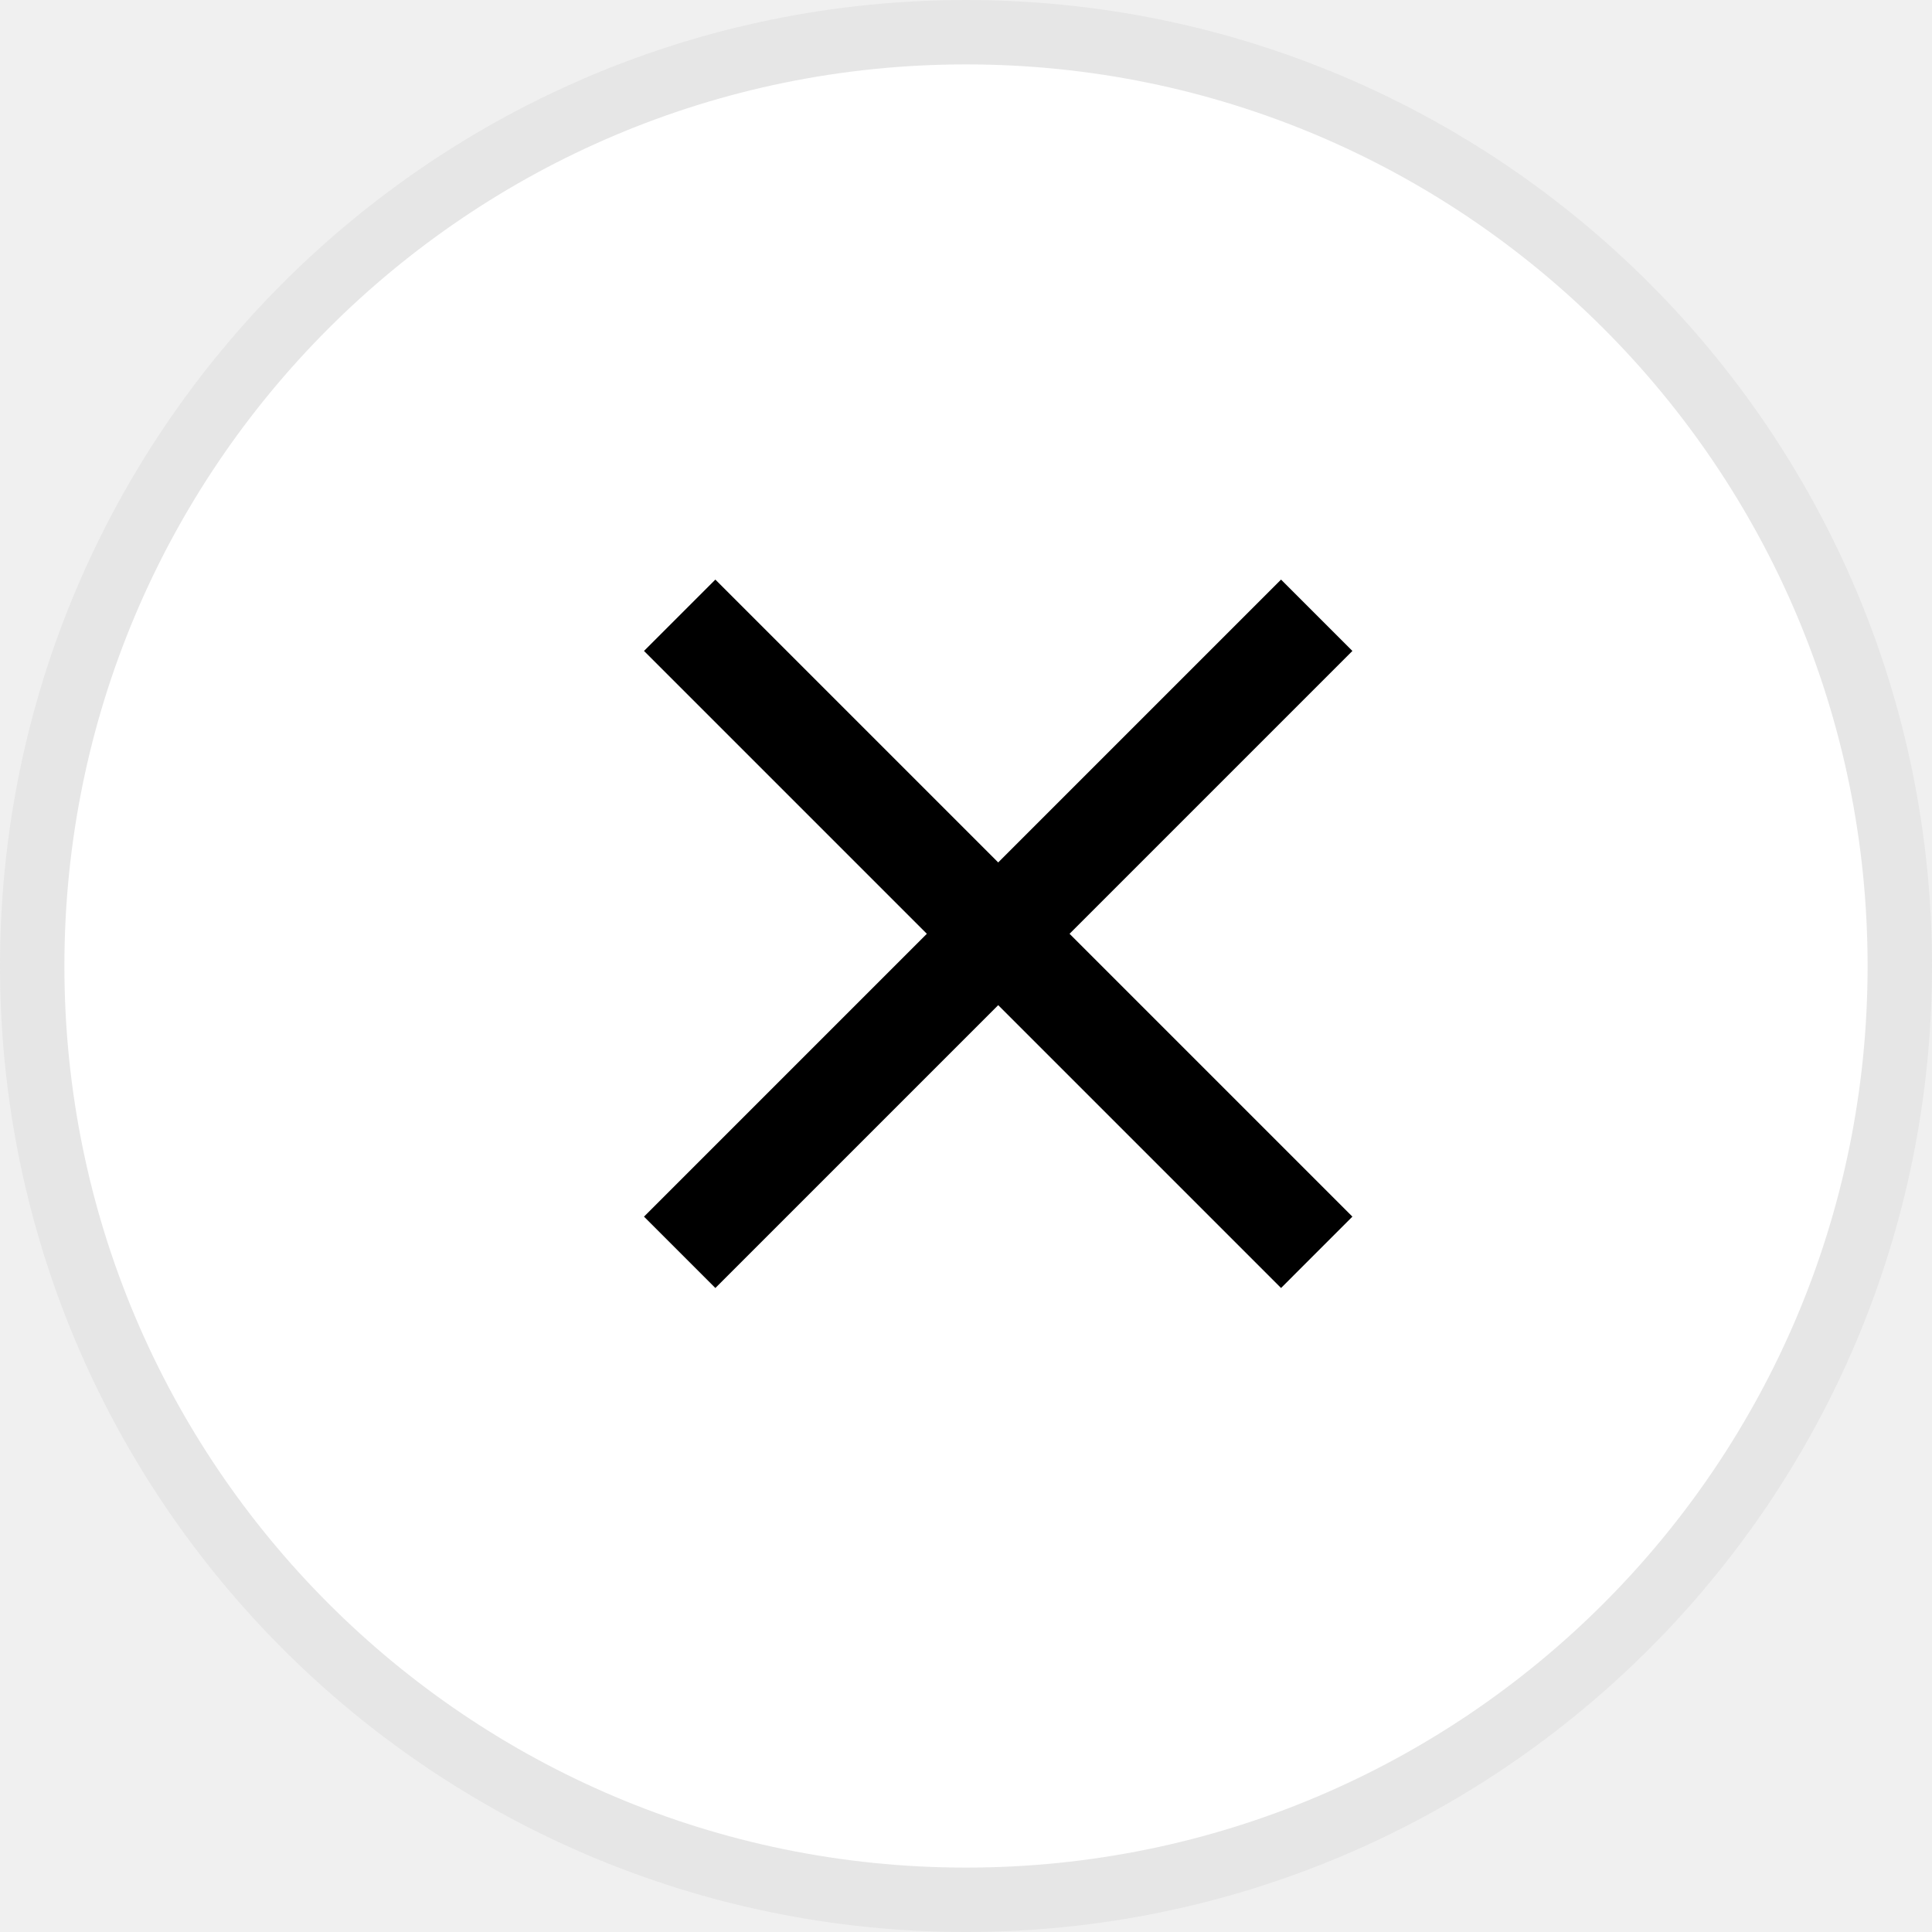
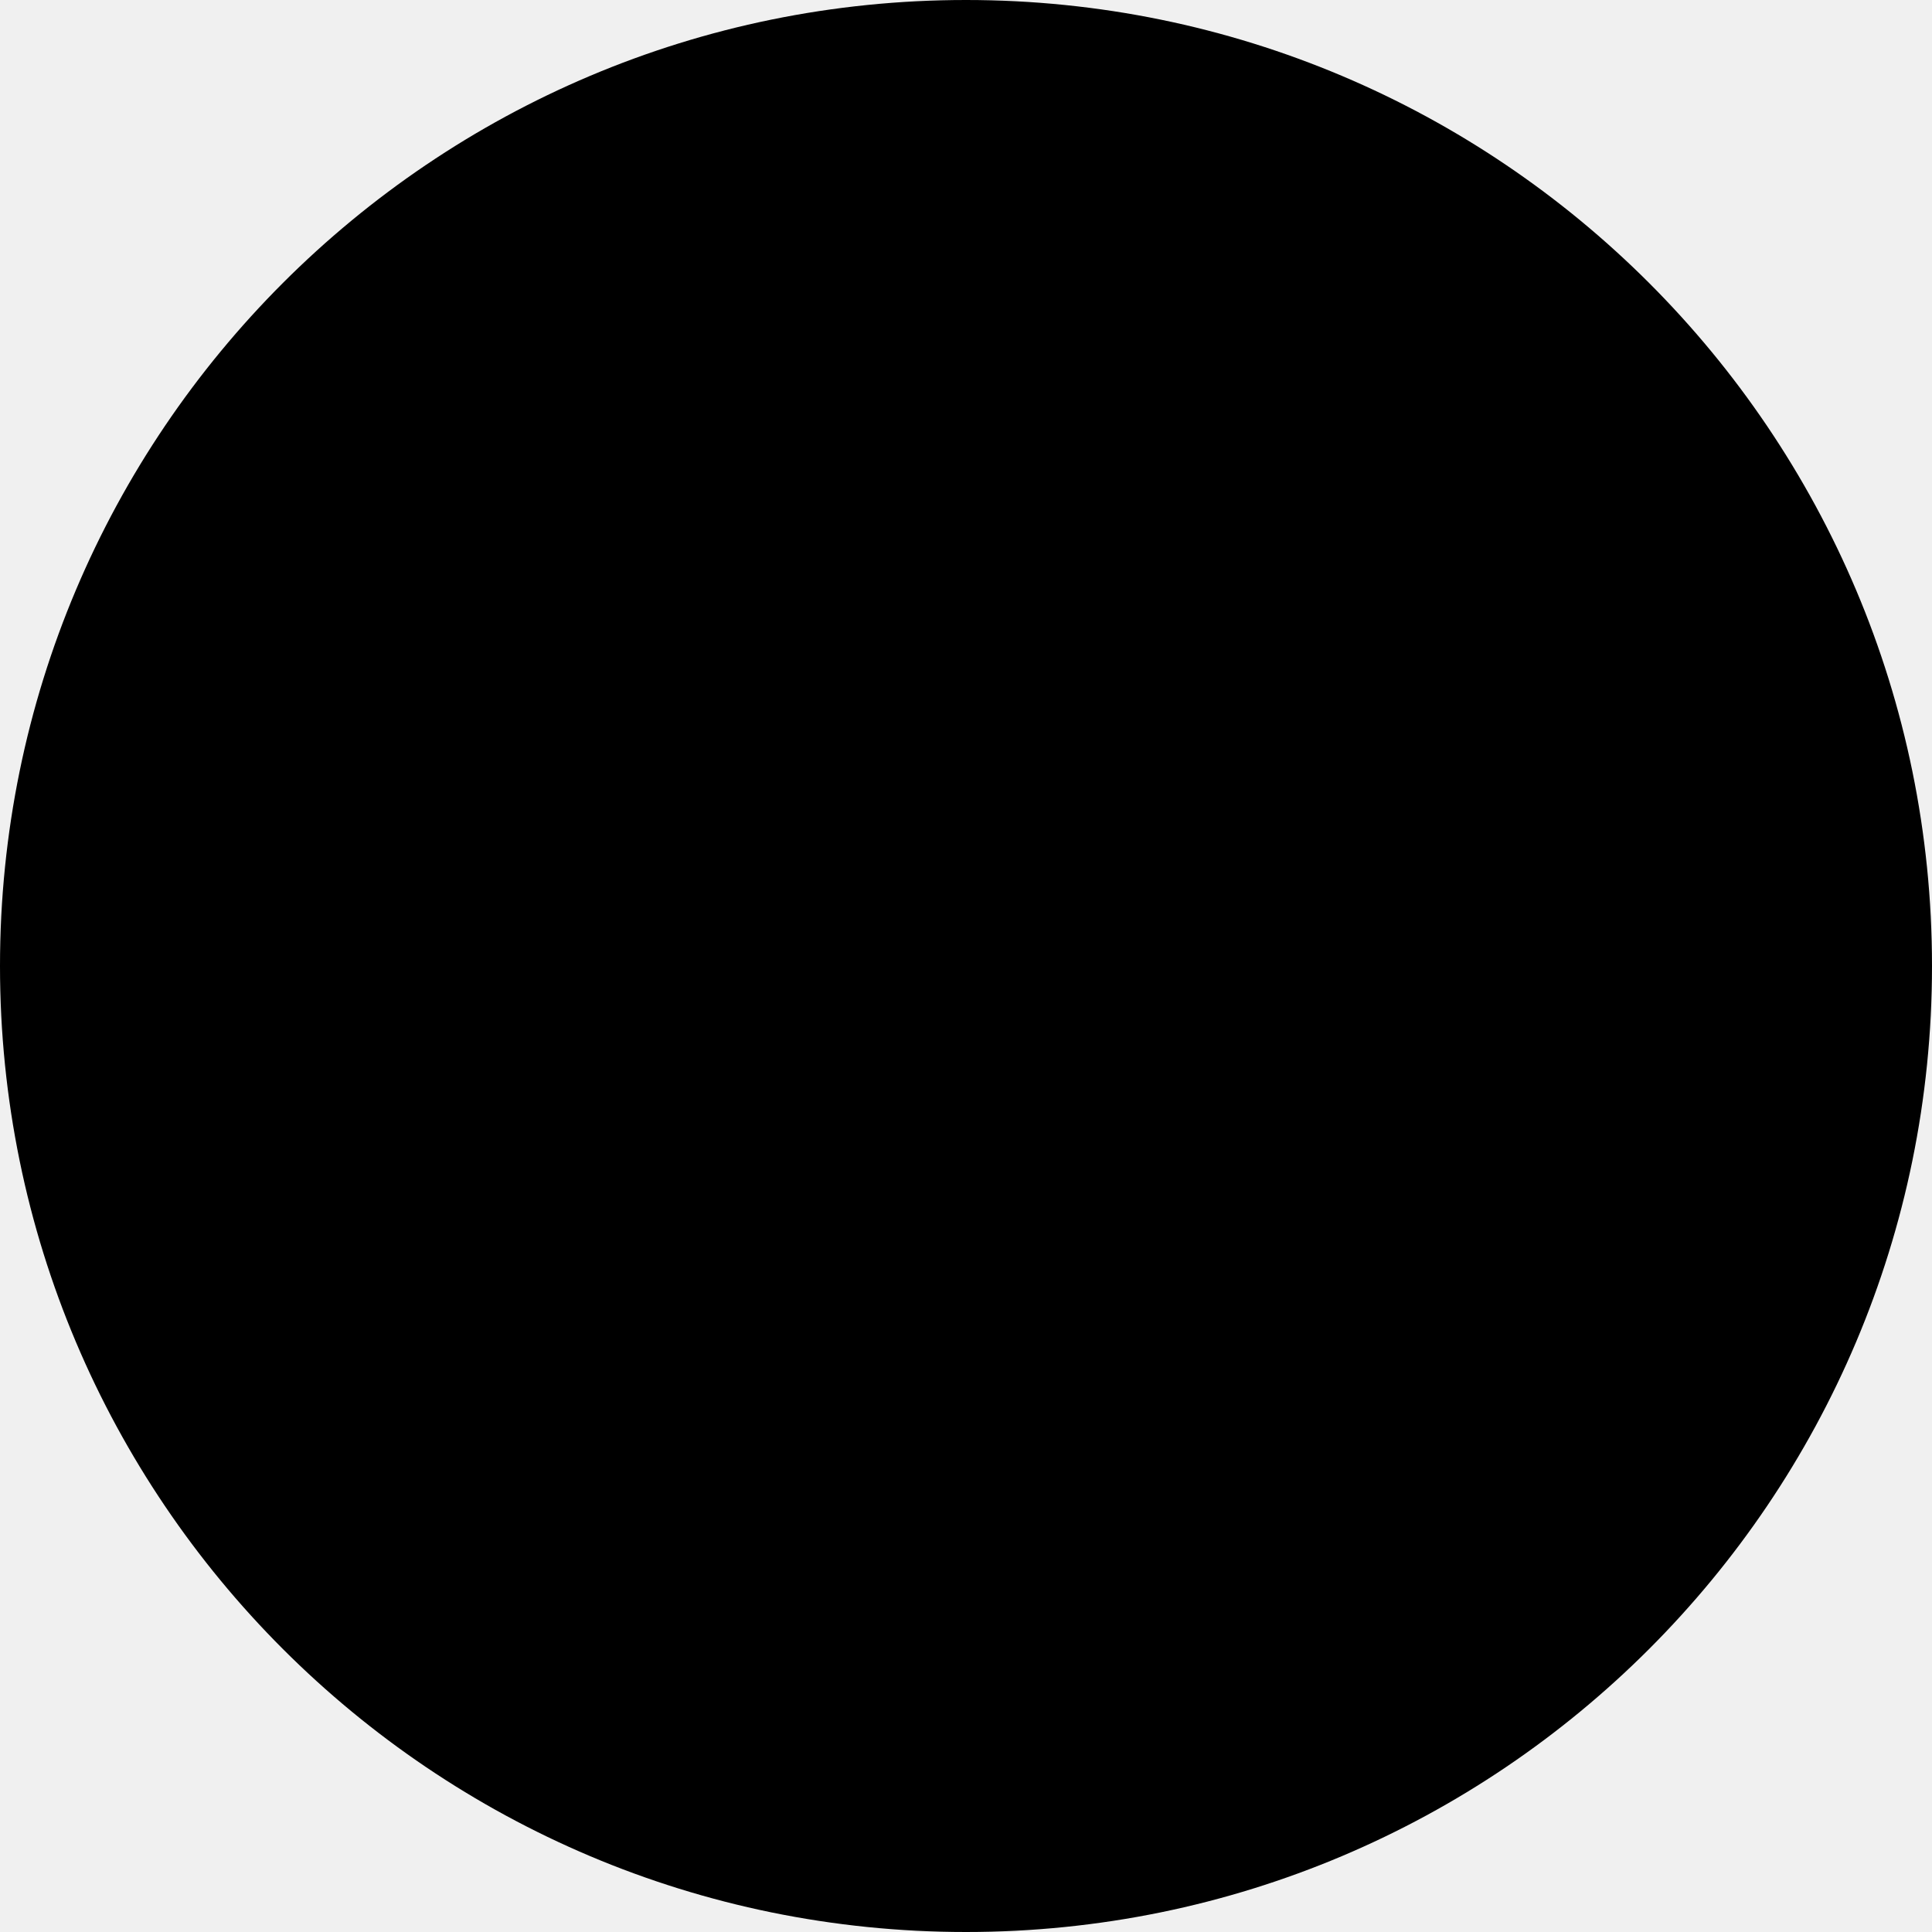
- <svg xmlns="http://www.w3.org/2000/svg" width="30" height="30" fill="none">
-   <circle cx="15" cy="15" r="15" fill="#fff" />
-   <circle cx="15" cy="15" r="14.5" stroke="#000" stroke-opacity=".1" />
-   <path fill="#000" d="M21 10.108 19.892 9 15.5 13.392 11.108 9 10 10.108l4.392 4.392L10 18.892 11.108 20l4.392-4.392L19.892 20 21 18.892 16.608 14.5 21 10.108Z" />
+ <svg xmlns="http://www.w3.org/2000/svg">
+   <circle cx="15" cy="15" r="15" />
+   <circle cx="15" cy="15" r="14.5" />
+   <path d="M21 10.108 19.892 9 15.5 13.392 11.108 9 10 10.108l4.392 4.392L10 18.892 11.108 20l4.392-4.392L19.892 20 21 18.892 16.608 14.5 21 10.108Z" />
</svg>
